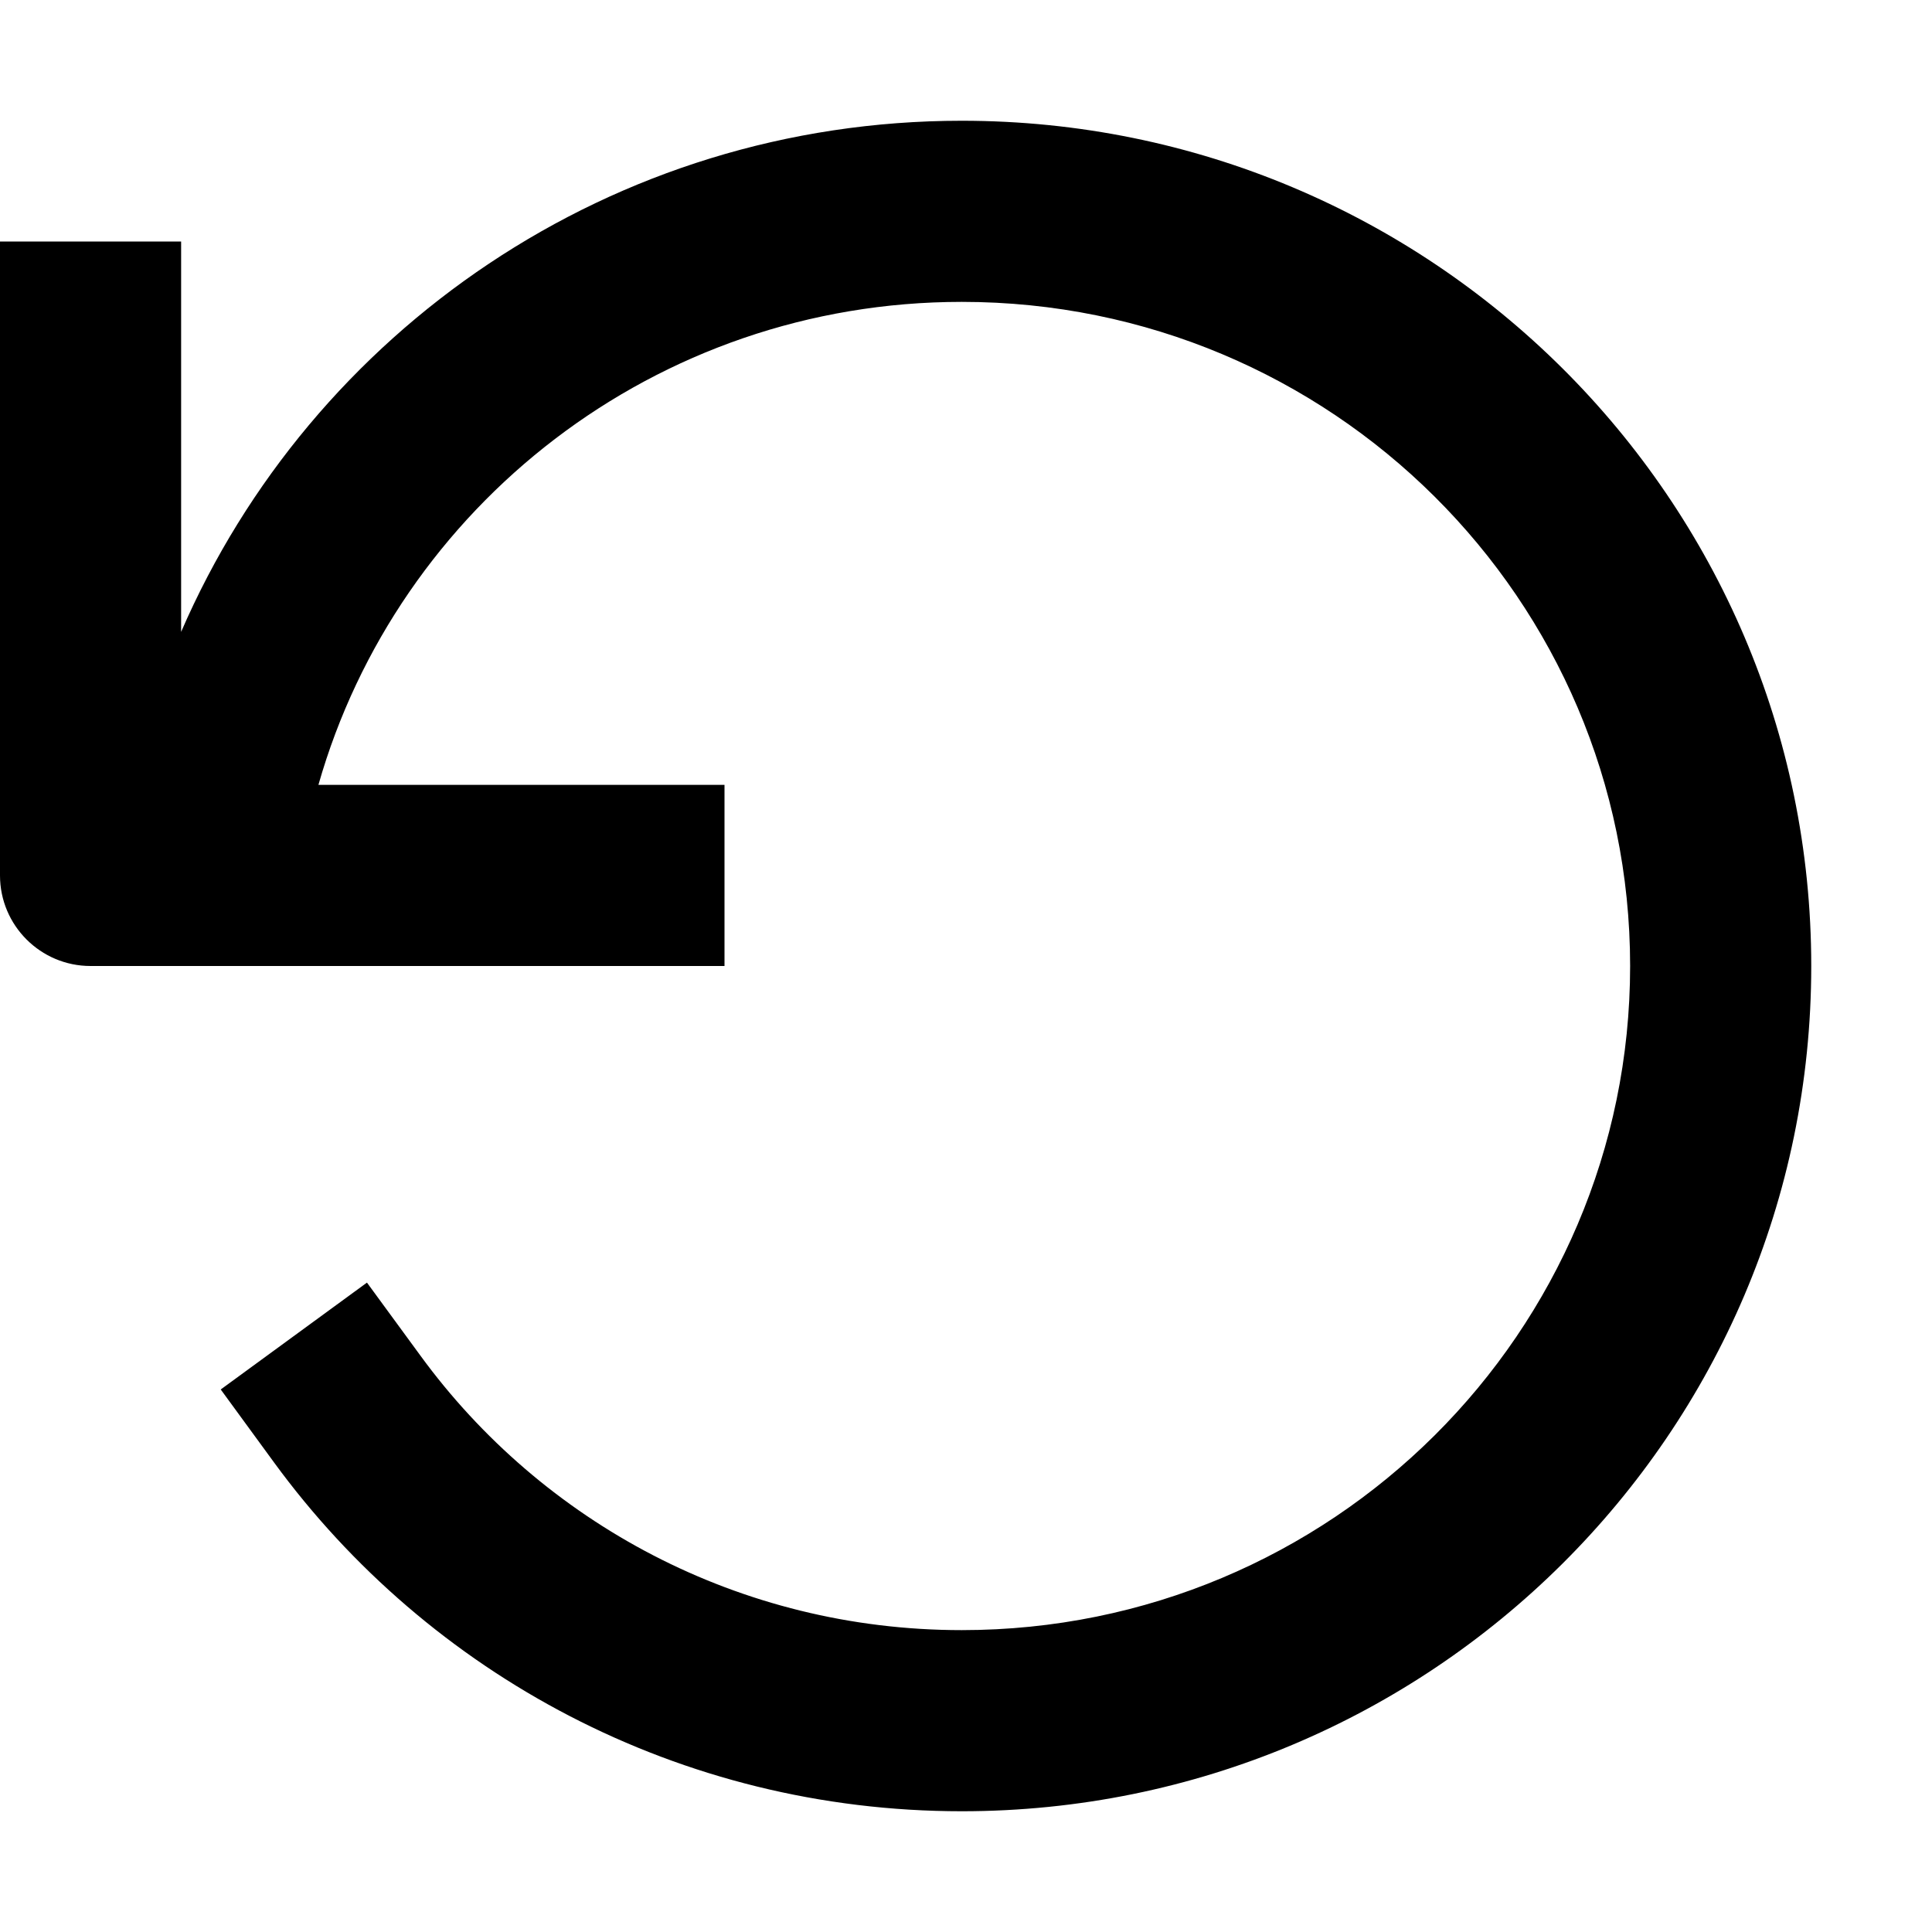
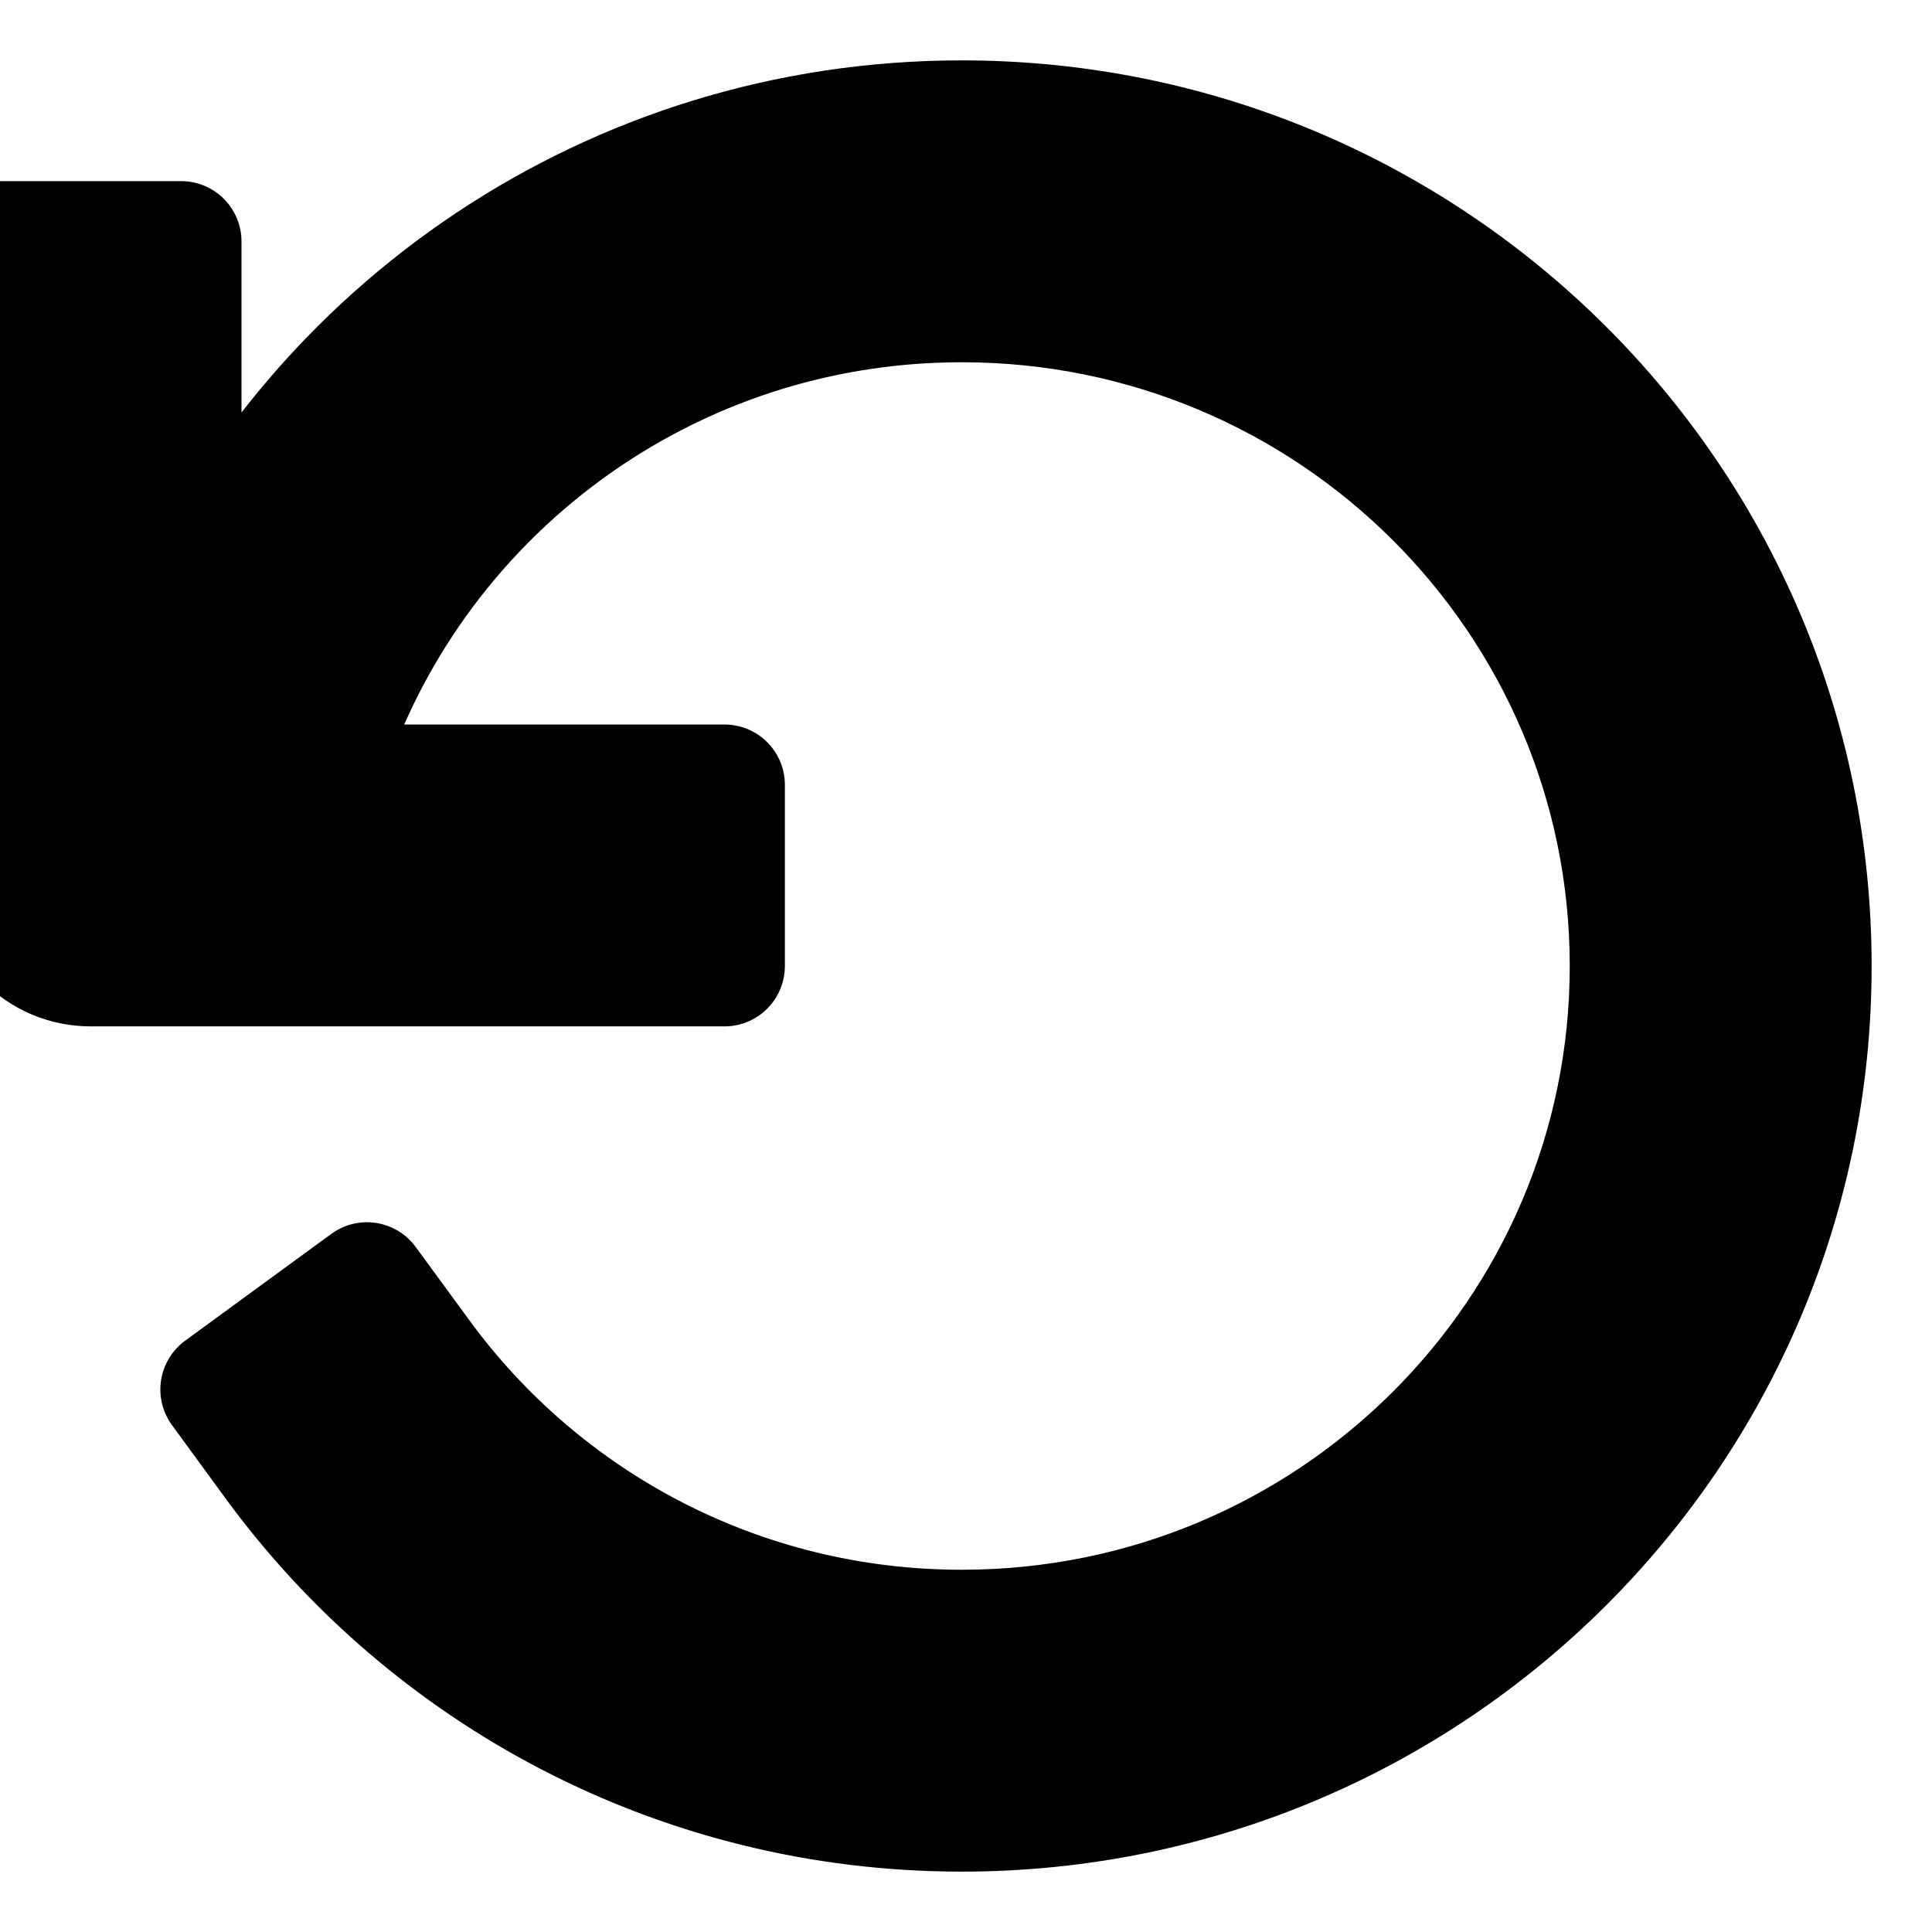
- <svg xmlns="http://www.w3.org/2000/svg" height="16" stroke-linejoin="round" viewBox="0 0 16 16" width="16">
+ <svg xmlns="http://www.w3.org/2000/svg" height="24" stroke-linejoin="round" viewBox="0 0 16 16" width="24" stroke="currentColor">
  <path d="M13.5 8C13.5 4.966 11.026 2.5 7.965 2.5C5.428 2.5 3.294 4.194 2.637 6.5H5.25H6V8H5.25H0.75C0.336 8 0 7.664 0 7.25V2.75V2H1.5V2.75V5.233C2.579 2.742 5.068 1 7.965 1C11.846 1 15 4.13 15 8C15 11.87 11.846 15 7.965 15C5.624 15 3.549 13.862 2.27 12.112L1.828 11.507L3.039 10.622L3.482 11.227C4.488 12.605 6.121 13.5 7.965 13.5C11.026 13.5 13.5 11.034 13.5 8Z" fill="currentColor" />
</svg>
